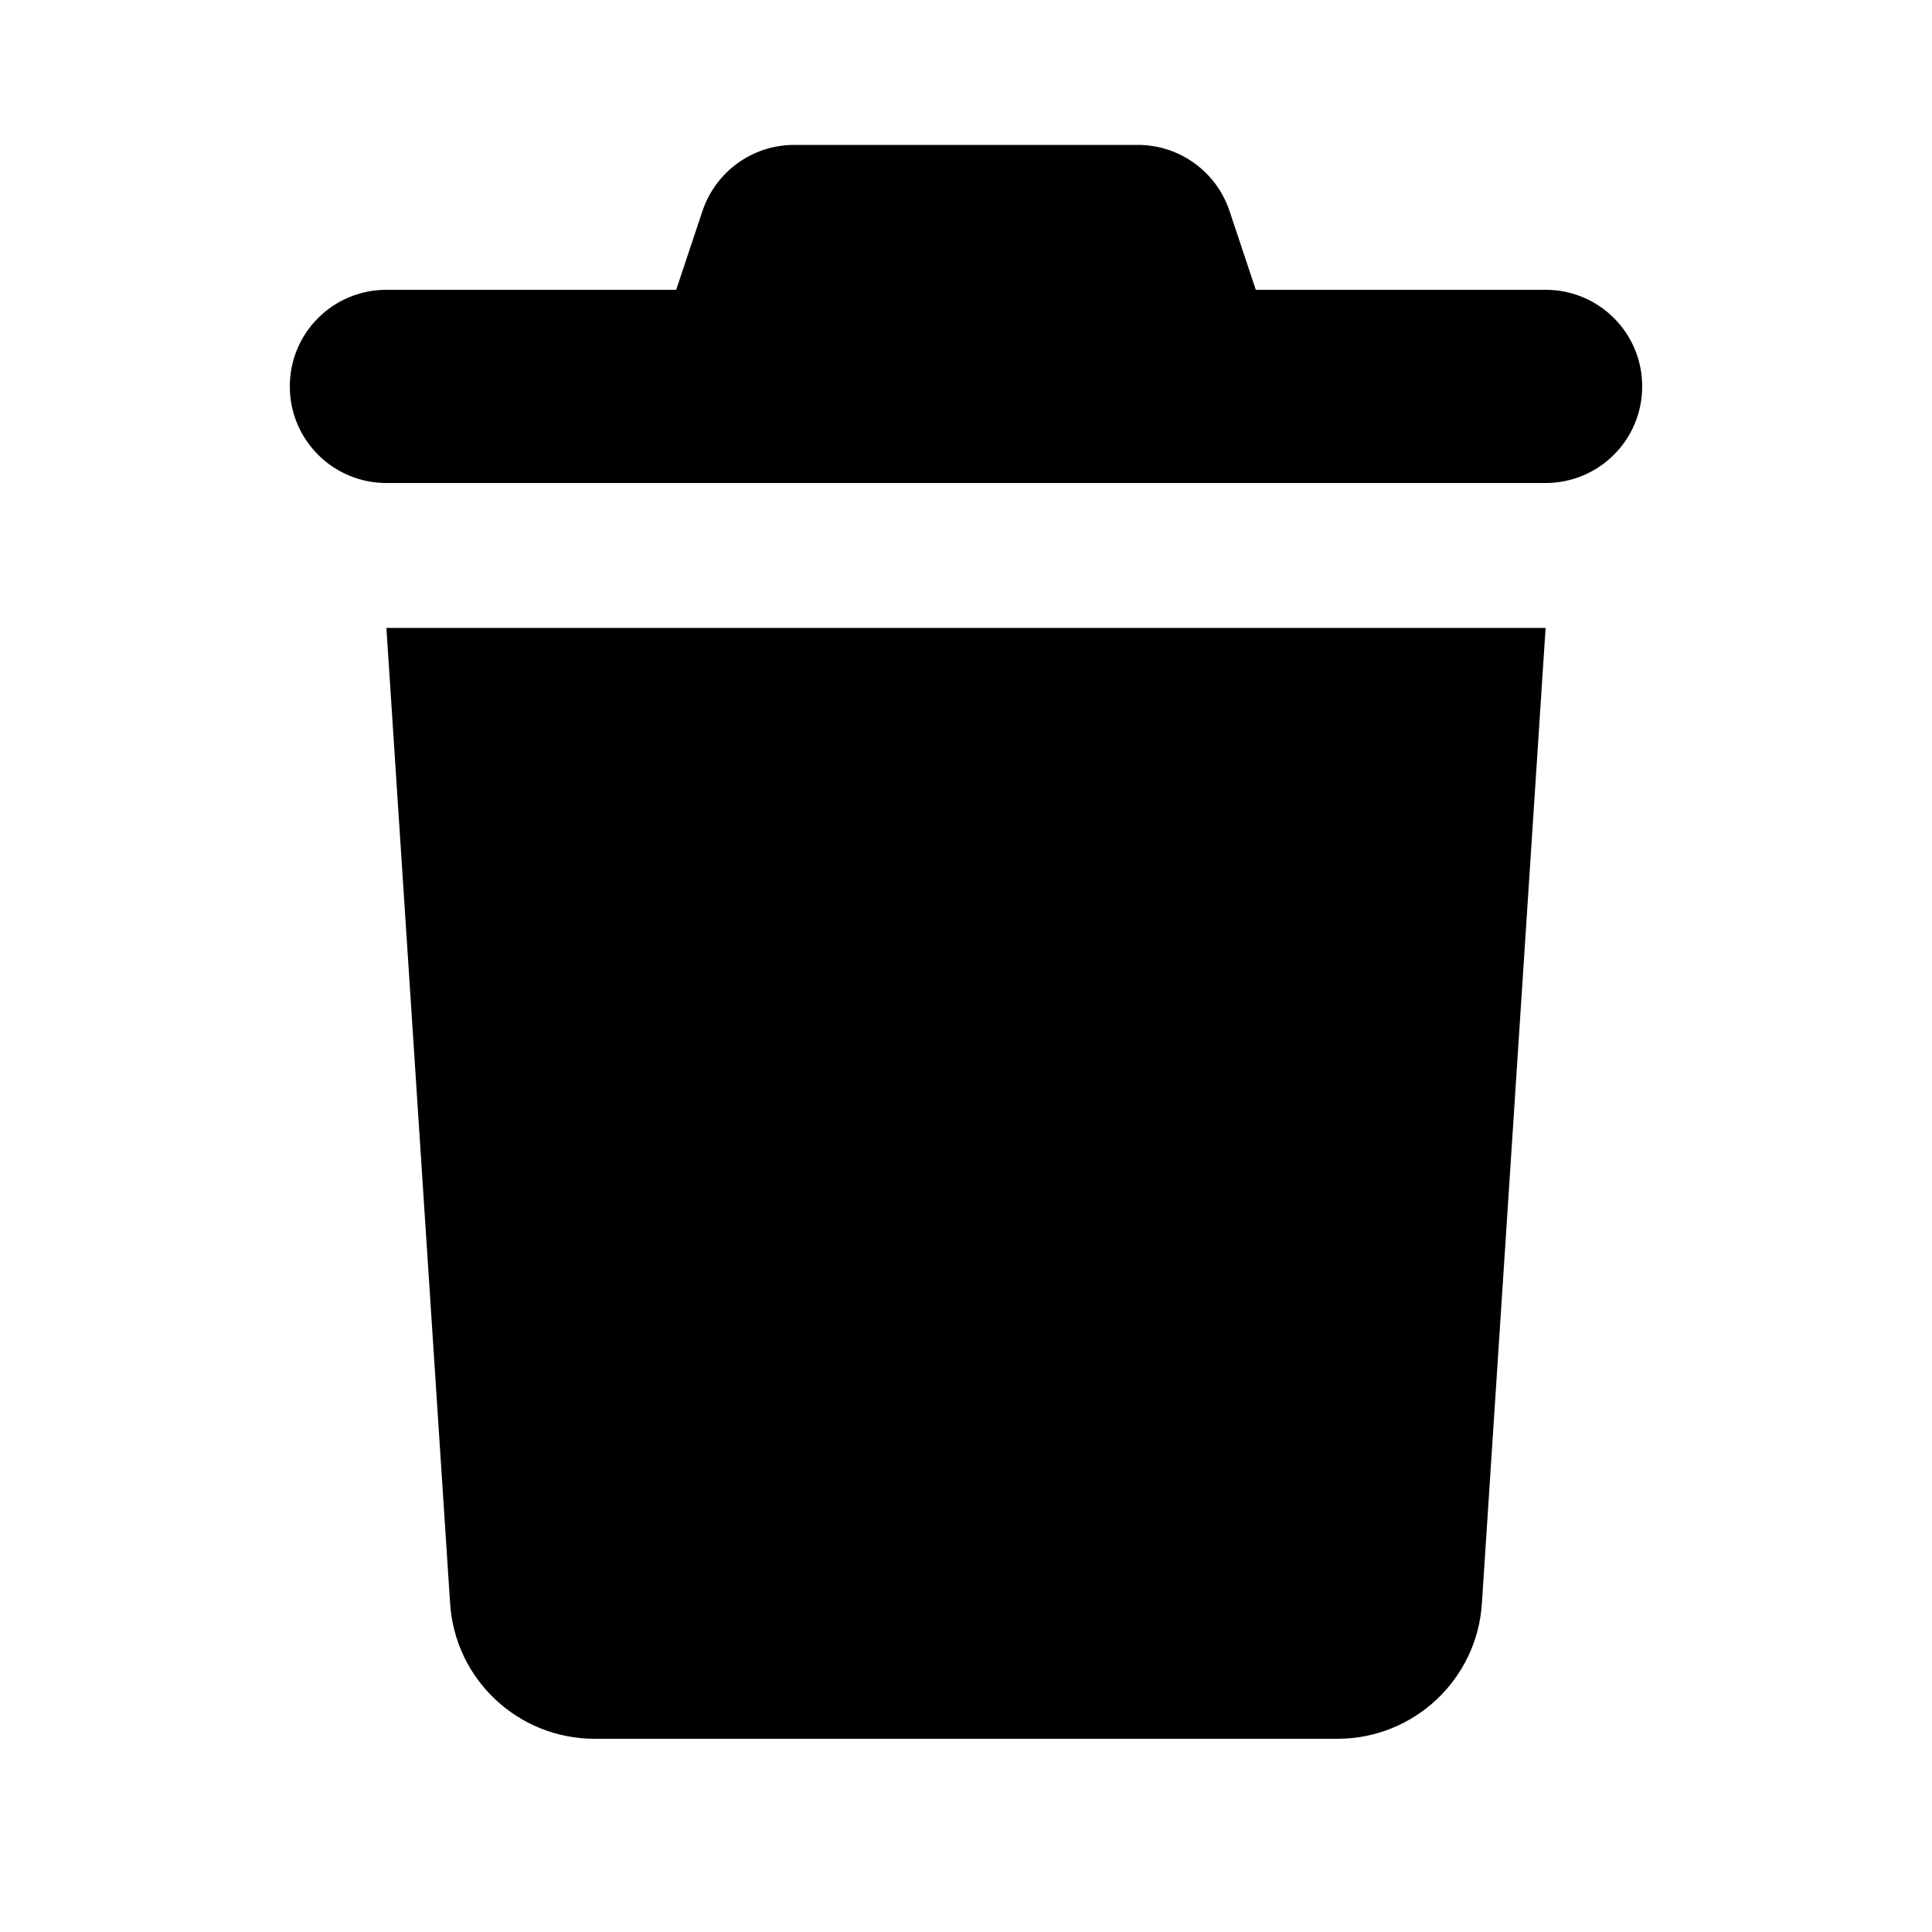
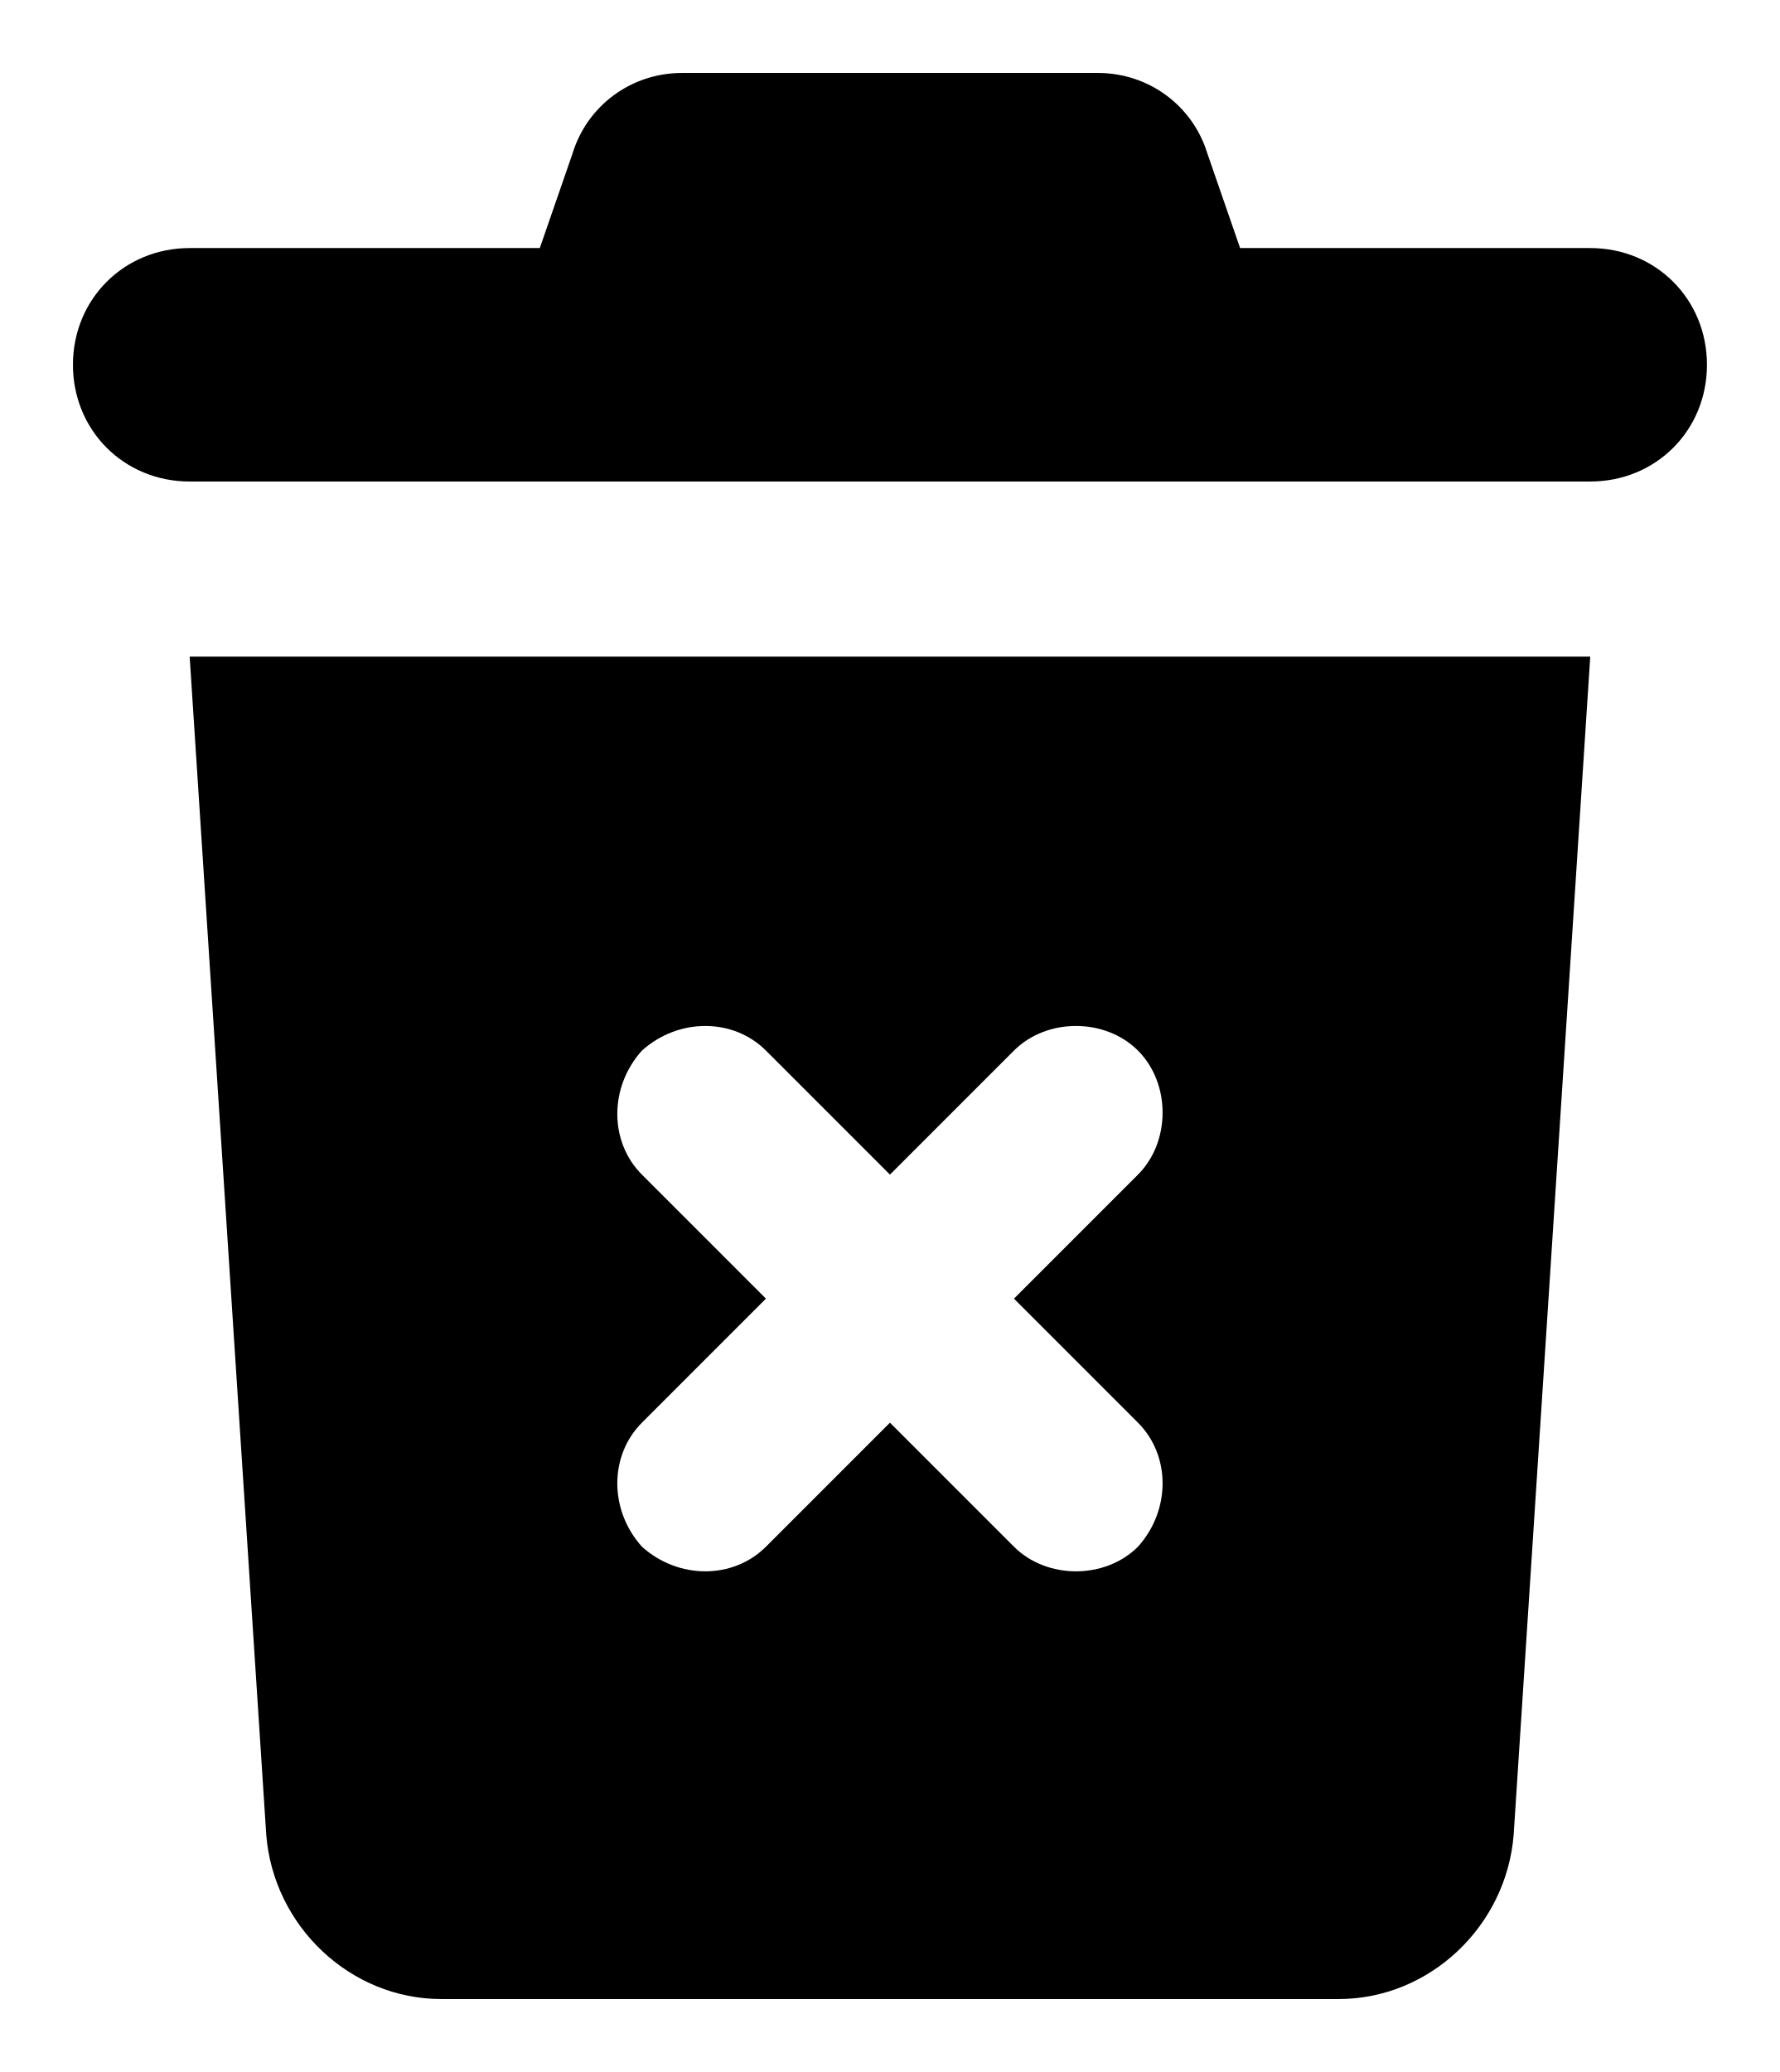
- <svg xmlns="http://www.w3.org/2000/svg" viewBox="0 0 640 640">
-   <path d="M232.7 69.9L224 96L128 96C110.3 96 96 110.3 96 128C96 145.7 110.3 160 128 160L512 160C529.7 160 544 145.7 544 128C544 110.3 529.7 96 512 96L416 96L407.3 69.9C402.9 56.8 390.7 48 376.9 48L263.1 48C249.3 48 237.1 56.8 232.7 69.9zM512 208L128 208L149.1 531.1C150.7 556.4 171.7 576 197 576L443 576C468.3 576 489.3 556.4 490.9 531.1L512 208z" />
+ <svg xmlns="http://www.w3.org/2000/svg" viewBox="0 0 488 568">
+   <path fill="#000000" d="M187 20L301 20C315 20 327 29 331 42L340 68L436 68C454 68 468 82 468 100C468 118 454 132 436 132L52 132C34 132 20 118 20 100C20 82 34 68 52 68L148 68L157 42C161 29 173 20 187 20ZM52 180L436 180L415 503C413 528 392 548 367 548L121 548C96 548 75 528 73 503L52 180ZM312 288C303 279 287 279 278 288L244 322L210 288C201 279 186 279 176 288C167 298 167 313 176 322L210 356L176 390C167 399 167 414 176 424C186 433 201 433 210 424L244 390L278 424C287 433 303 433 312 424C321 414 321 399 312 390L278 356L312 322C321 313 321 297 312 288Z" />
</svg>
